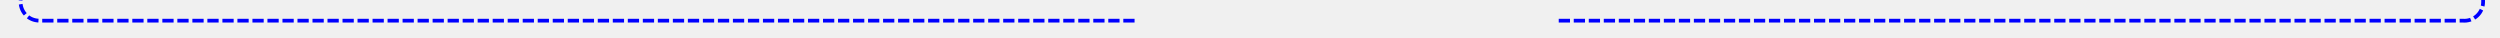
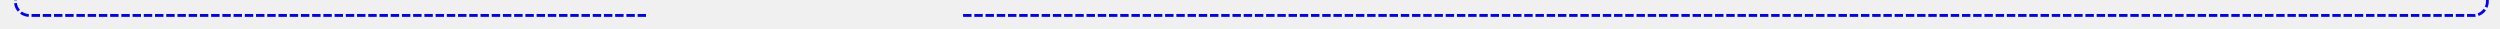
- <svg xmlns="http://www.w3.org/2000/svg" version="1.1" width="666px" height="10px" preserveAspectRatio="xMinYMid meet" viewBox="472 819  666 8">
+ <svg xmlns="http://www.w3.org/2000/svg" version="1.1" width="891px" height="10px" preserveAspectRatio="xMinYMid meet" viewBox="472 819  891 8">
  <defs>
-     <mask fill="white" id="clip479">
-       <path d="M 775 800  L 887 800  L 887 846  L 775 846  Z M 467 425  L 1179 425  L 1179 846  L 467 846  Z " fill-rule="evenodd" />
+     <mask fill="white" id="clip501">
+       <path d="M 703 800  L 815 800  L 815 846  L 703 846  Z M 467 456  L 1367 456  L 1367 846  L 467 846  Z " fill-rule="evenodd" />
    </mask>
  </defs>
-   <path d="M 467 459.5  L 472 459.5  A 5 5 0 0 1 477.5 464.5 L 477.5 818  A 5 5 0 0 0 482.5 823.5 L 1128 823.5  A 5 5 0 0 0 1133.5 818.5 L 1133.5 439  A 5 5 0 0 1 1138.5 434.5 L 1169 434.5  " stroke-width="1" stroke-dasharray="3,1" stroke="#0000ff" fill="none" mask="url(#clip479)" />
-   <path d="M 1163.946 429.854  L 1168.593 434.5  L 1163.946 439.146  L 1164.654 439.854  L 1169.654 434.854  L 1170.007 434.5  L 1169.654 434.146  L 1164.654 429.146  L 1163.946 429.854  Z " fill-rule="nonzero" fill="#0000ff" stroke="none" mask="url(#clip479)" />
+   <path d="M 467 459.5  L 472 459.5  A 5 5 0 0 1 477.5 464.5 L 477.5 818  A 5 5 0 0 0 482.5 823.5 L 1353 823.5  A 5 5 0 0 0 1358.5 818.5 L 1358.5 768  " stroke-width="1" stroke-dasharray="3,1" stroke="#0000ff" fill="none" mask="url(#clip501)" />
+   <path d="M 1353.854 773.054  L 1358.5 768.407  L 1363.146 773.054  L 1363.854 772.346  L 1358.854 767.346  L 1358.5 766.993  L 1358.146 767.346  L 1353.146 772.346  L 1353.854 773.054  Z " fill-rule="nonzero" fill="#0000ff" stroke="none" mask="url(#clip501)" />
</svg>
